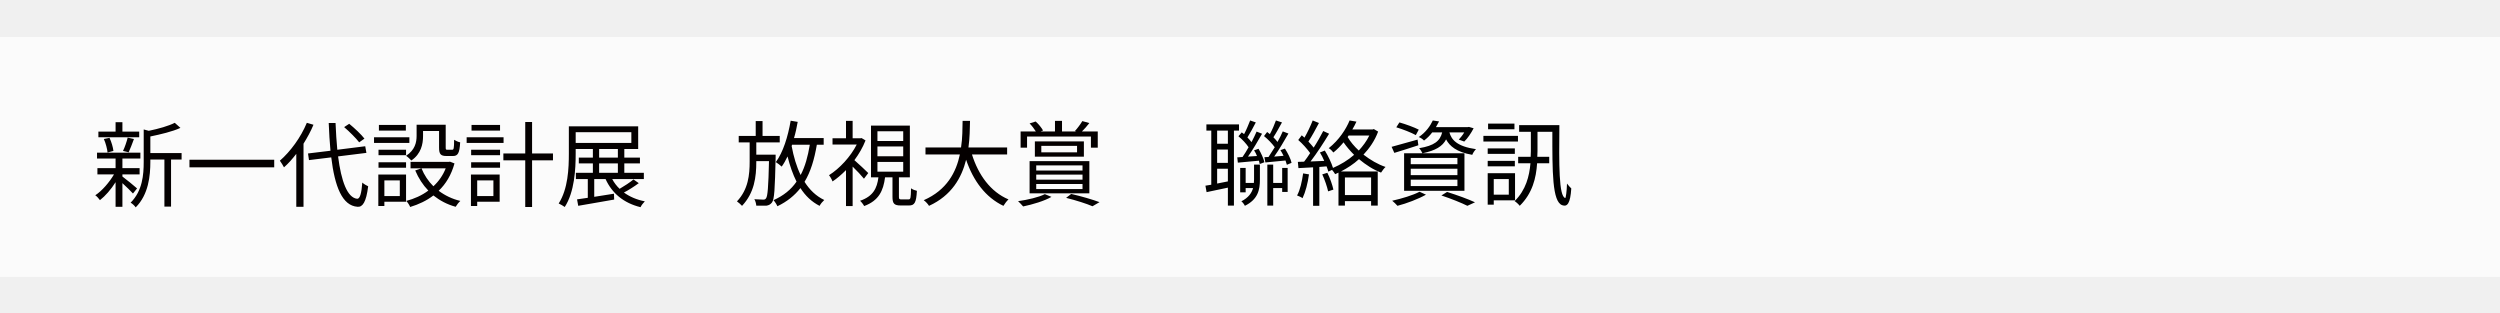
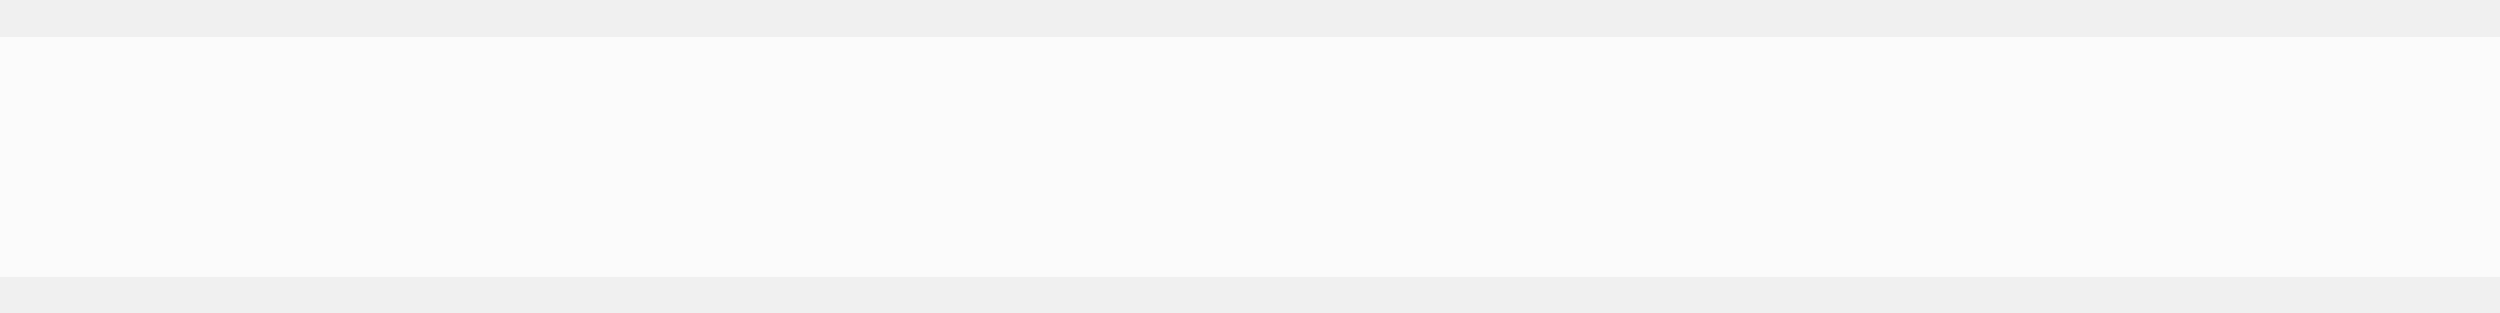
<svg xmlns="http://www.w3.org/2000/svg" width="200mm" height="25mm" viewBox="0 0 200 25" version="1.1" id="svg1024">
  <defs id="defs1018">
    <clipPath clipPathUnits="userSpaceOnUse" id="clipPath40">
      <path d="M 0,2436 H 1125 V 0 H 0 Z" id="path38" />
    </clipPath>
    <clipPath clipPathUnits="userSpaceOnUse" id="clipPath48">
      <path d="M -190,2300 H 1407 V 2195 H -190 Z" id="path46" />
    </clipPath>
  </defs>
  <g id="layer1" transform="translate(0,-272)">
    <g transform="matrix(0.1829109,0,0,-0.1829109,-3.898333,695.6452)" id="g34" style="">
      <g id="g36" clip-path="url(#clipPath40)" style="">
        <g id="g42" style="">
          <g id="g44" style="" />
          <g id="g54" style="">
            <g clip-path="url(#clipPath48)" id="g52" style="opacity:0.74">
              <path d="M 1407,2195 H -190 v 105 h 1597 z" style="fill:#ffffff;fill-opacity:1;fill-rule:nonzero;stroke:none" id="path50" />
            </g>
          </g>
        </g>
      </g>
    </g>
-     <text y="287.963" x="7.419" style="font-variant:normal;font-weight:bold;font-stretch:normal;font-size:7.408px;font-family:'Taipei Sans TC Beta';-inkscape-font-specification:TaipeiSansTCBeta-Bold;writing-mode:lr-tb;fill:#040000;fill-opacity:1;fill-rule:nonzero;stroke:none;stroke-width:0.183;" id="text58">
-       <tspan style="font-weight:normal;stroke-width:0.183;font-size:7.408px;" x="7.419 14.404 21.389 28.374 35.359 42.344" y="287.963" id="tspan56">新一代設計展</tspan>
-     </text>
-     <text y="287.892" x="58.77" style="font-variant:normal;font-weight:bold;font-stretch:normal;font-size:7.408px;font-family:'Taipei Sans TC Beta';-inkscape-font-specification:TaipeiSansTCBeta-Bold;writing-mode:lr-tb;fill:#040000;fill-opacity:1;fill-rule:nonzero;stroke:none;stroke-width:0.183;" id="text62">
-       <tspan style="font-weight:normal;stroke-width:0.183;font-size:7.408px;" id="tspan60" x="58.77" y="287.892">放視大賞</tspan>
-     </text>
-     <text y="287.855" x="96.168" style="font-variant:normal;font-weight:normal;font-stretch:normal;font-size:7.408px;font-family:'Taipei Sans TC Beta';-inkscape-font-specification:TaipeiSansTCBeta-Regular;writing-mode:lr-tb;fill:#000000;fill-opacity:1;fill-rule:nonzero;stroke:none;stroke-width:0.183;" id="text66">
-       <tspan style="stroke-width:0.183;font-size:7.408px;" id="tspan64" x="96.168" y="287.855">聯絡資訊</tspan>
-     </text>
  </g>
</svg>
